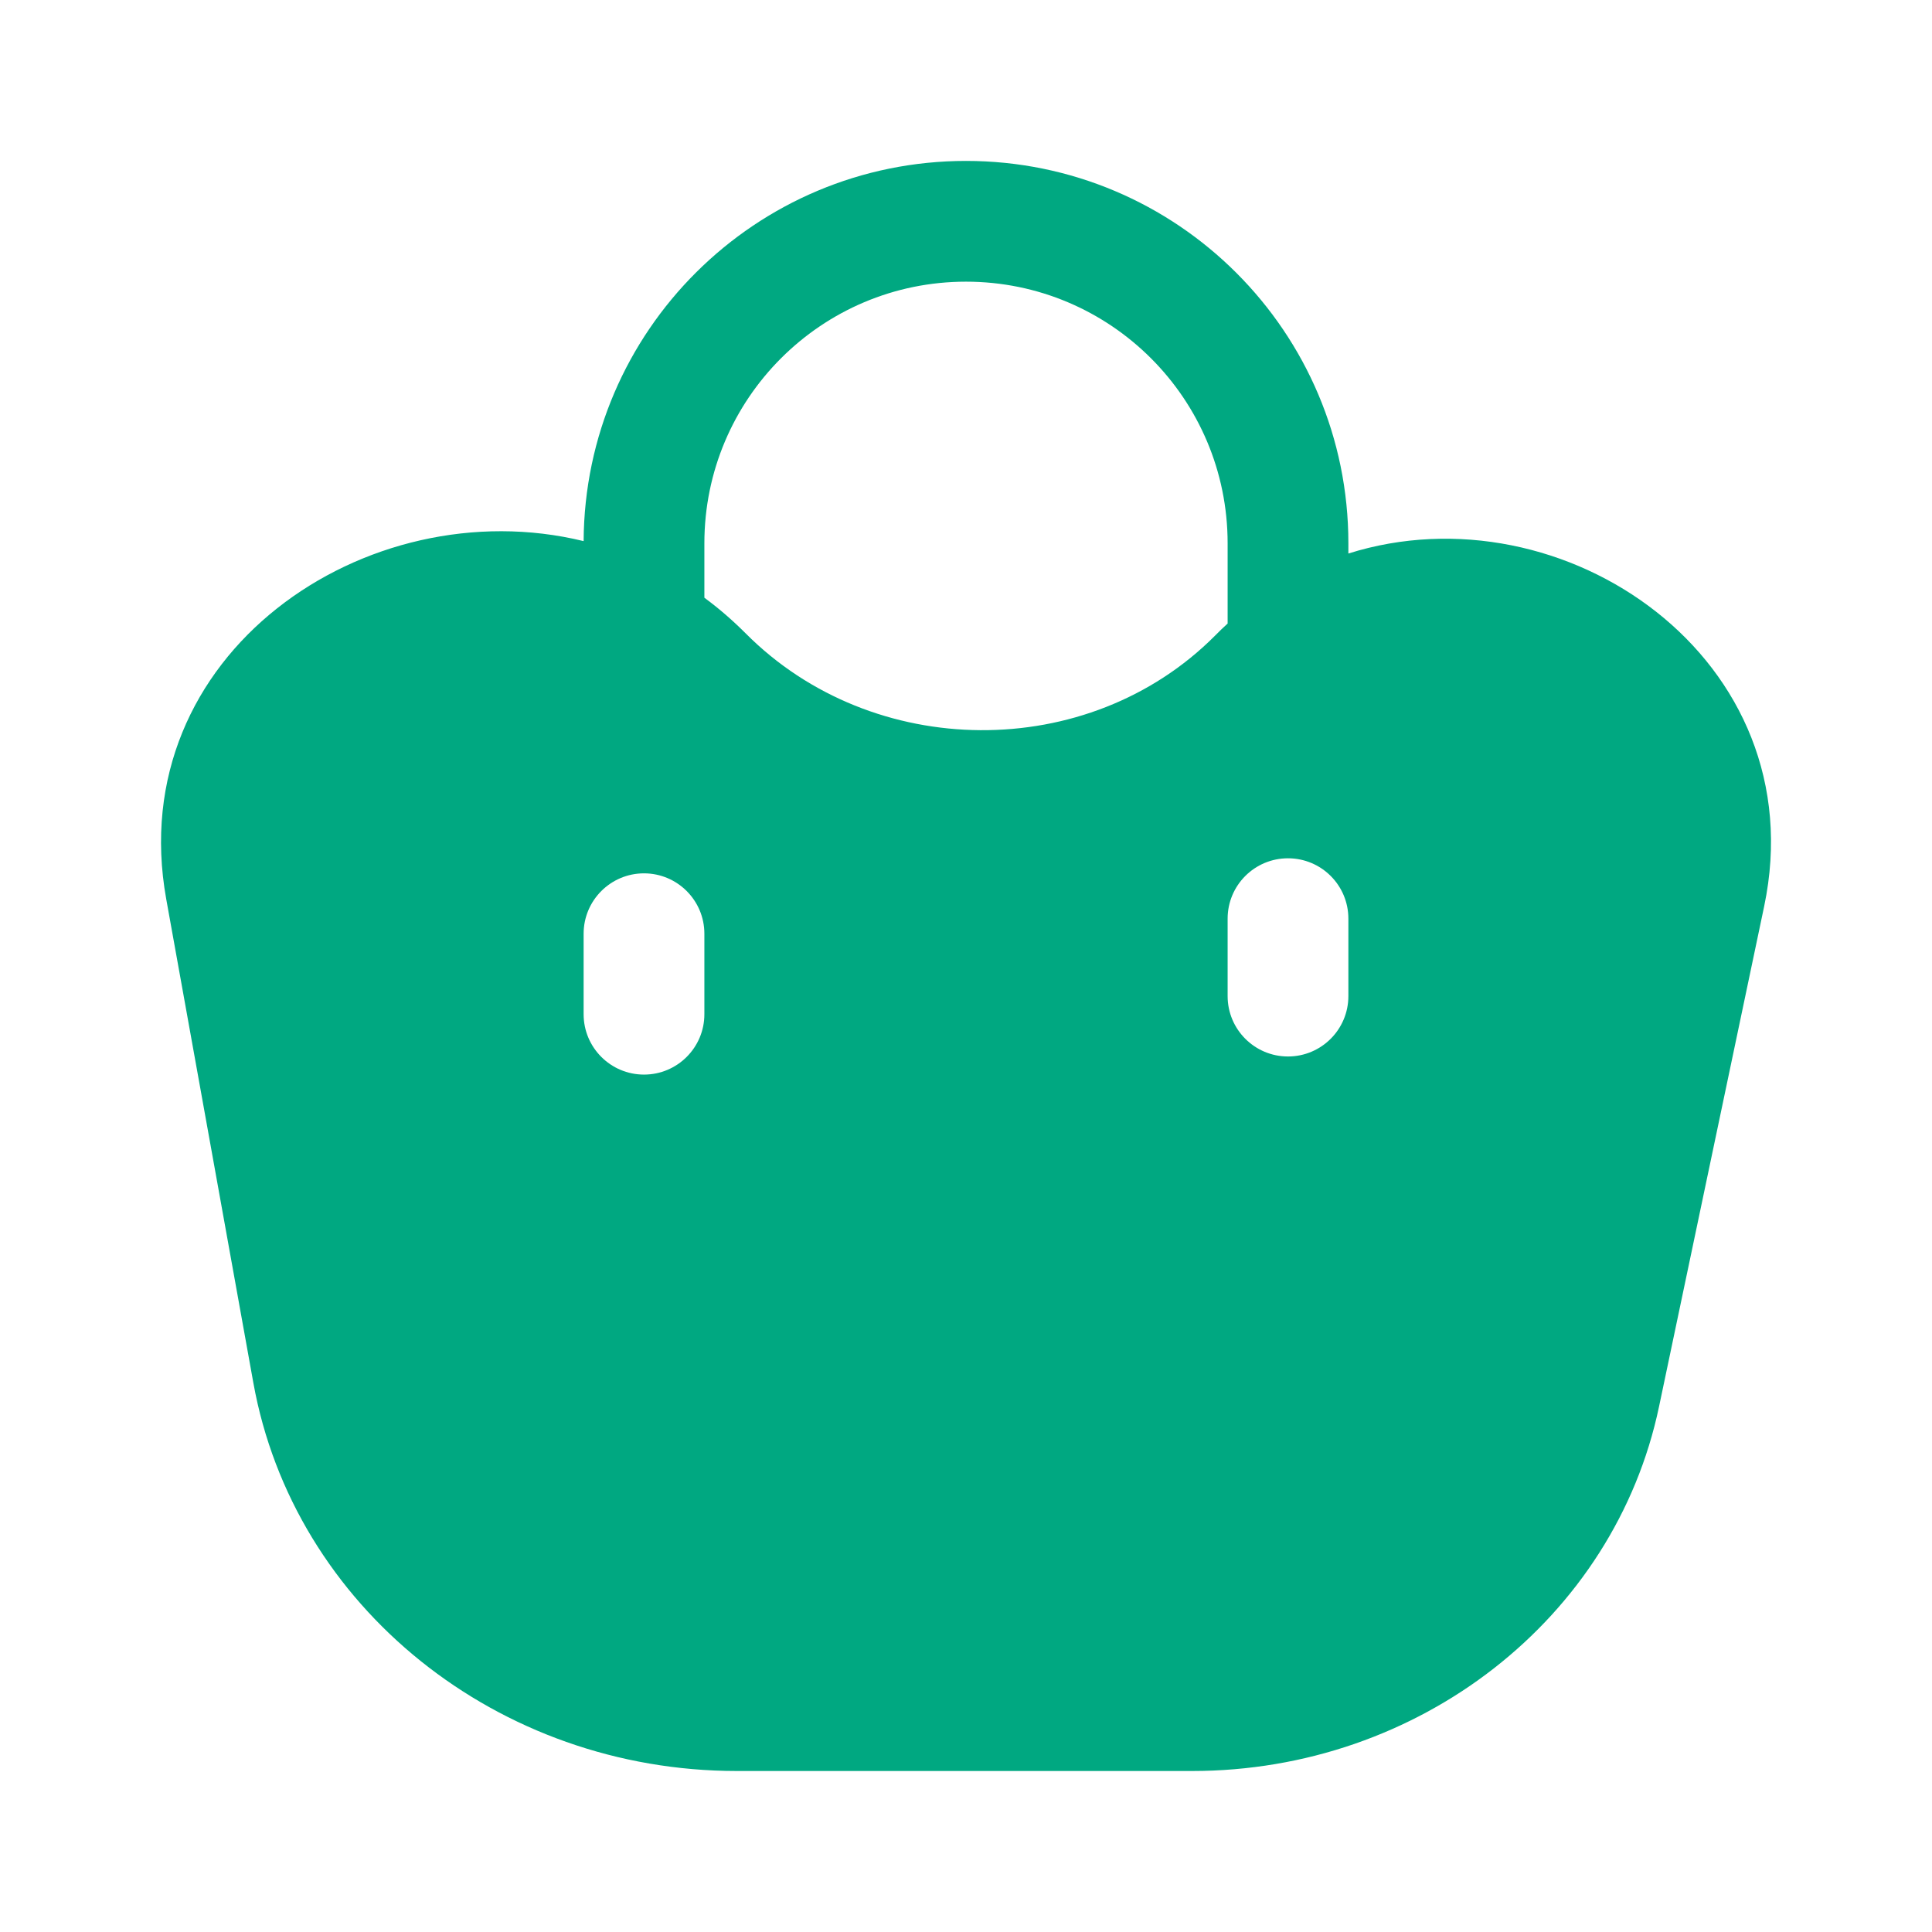
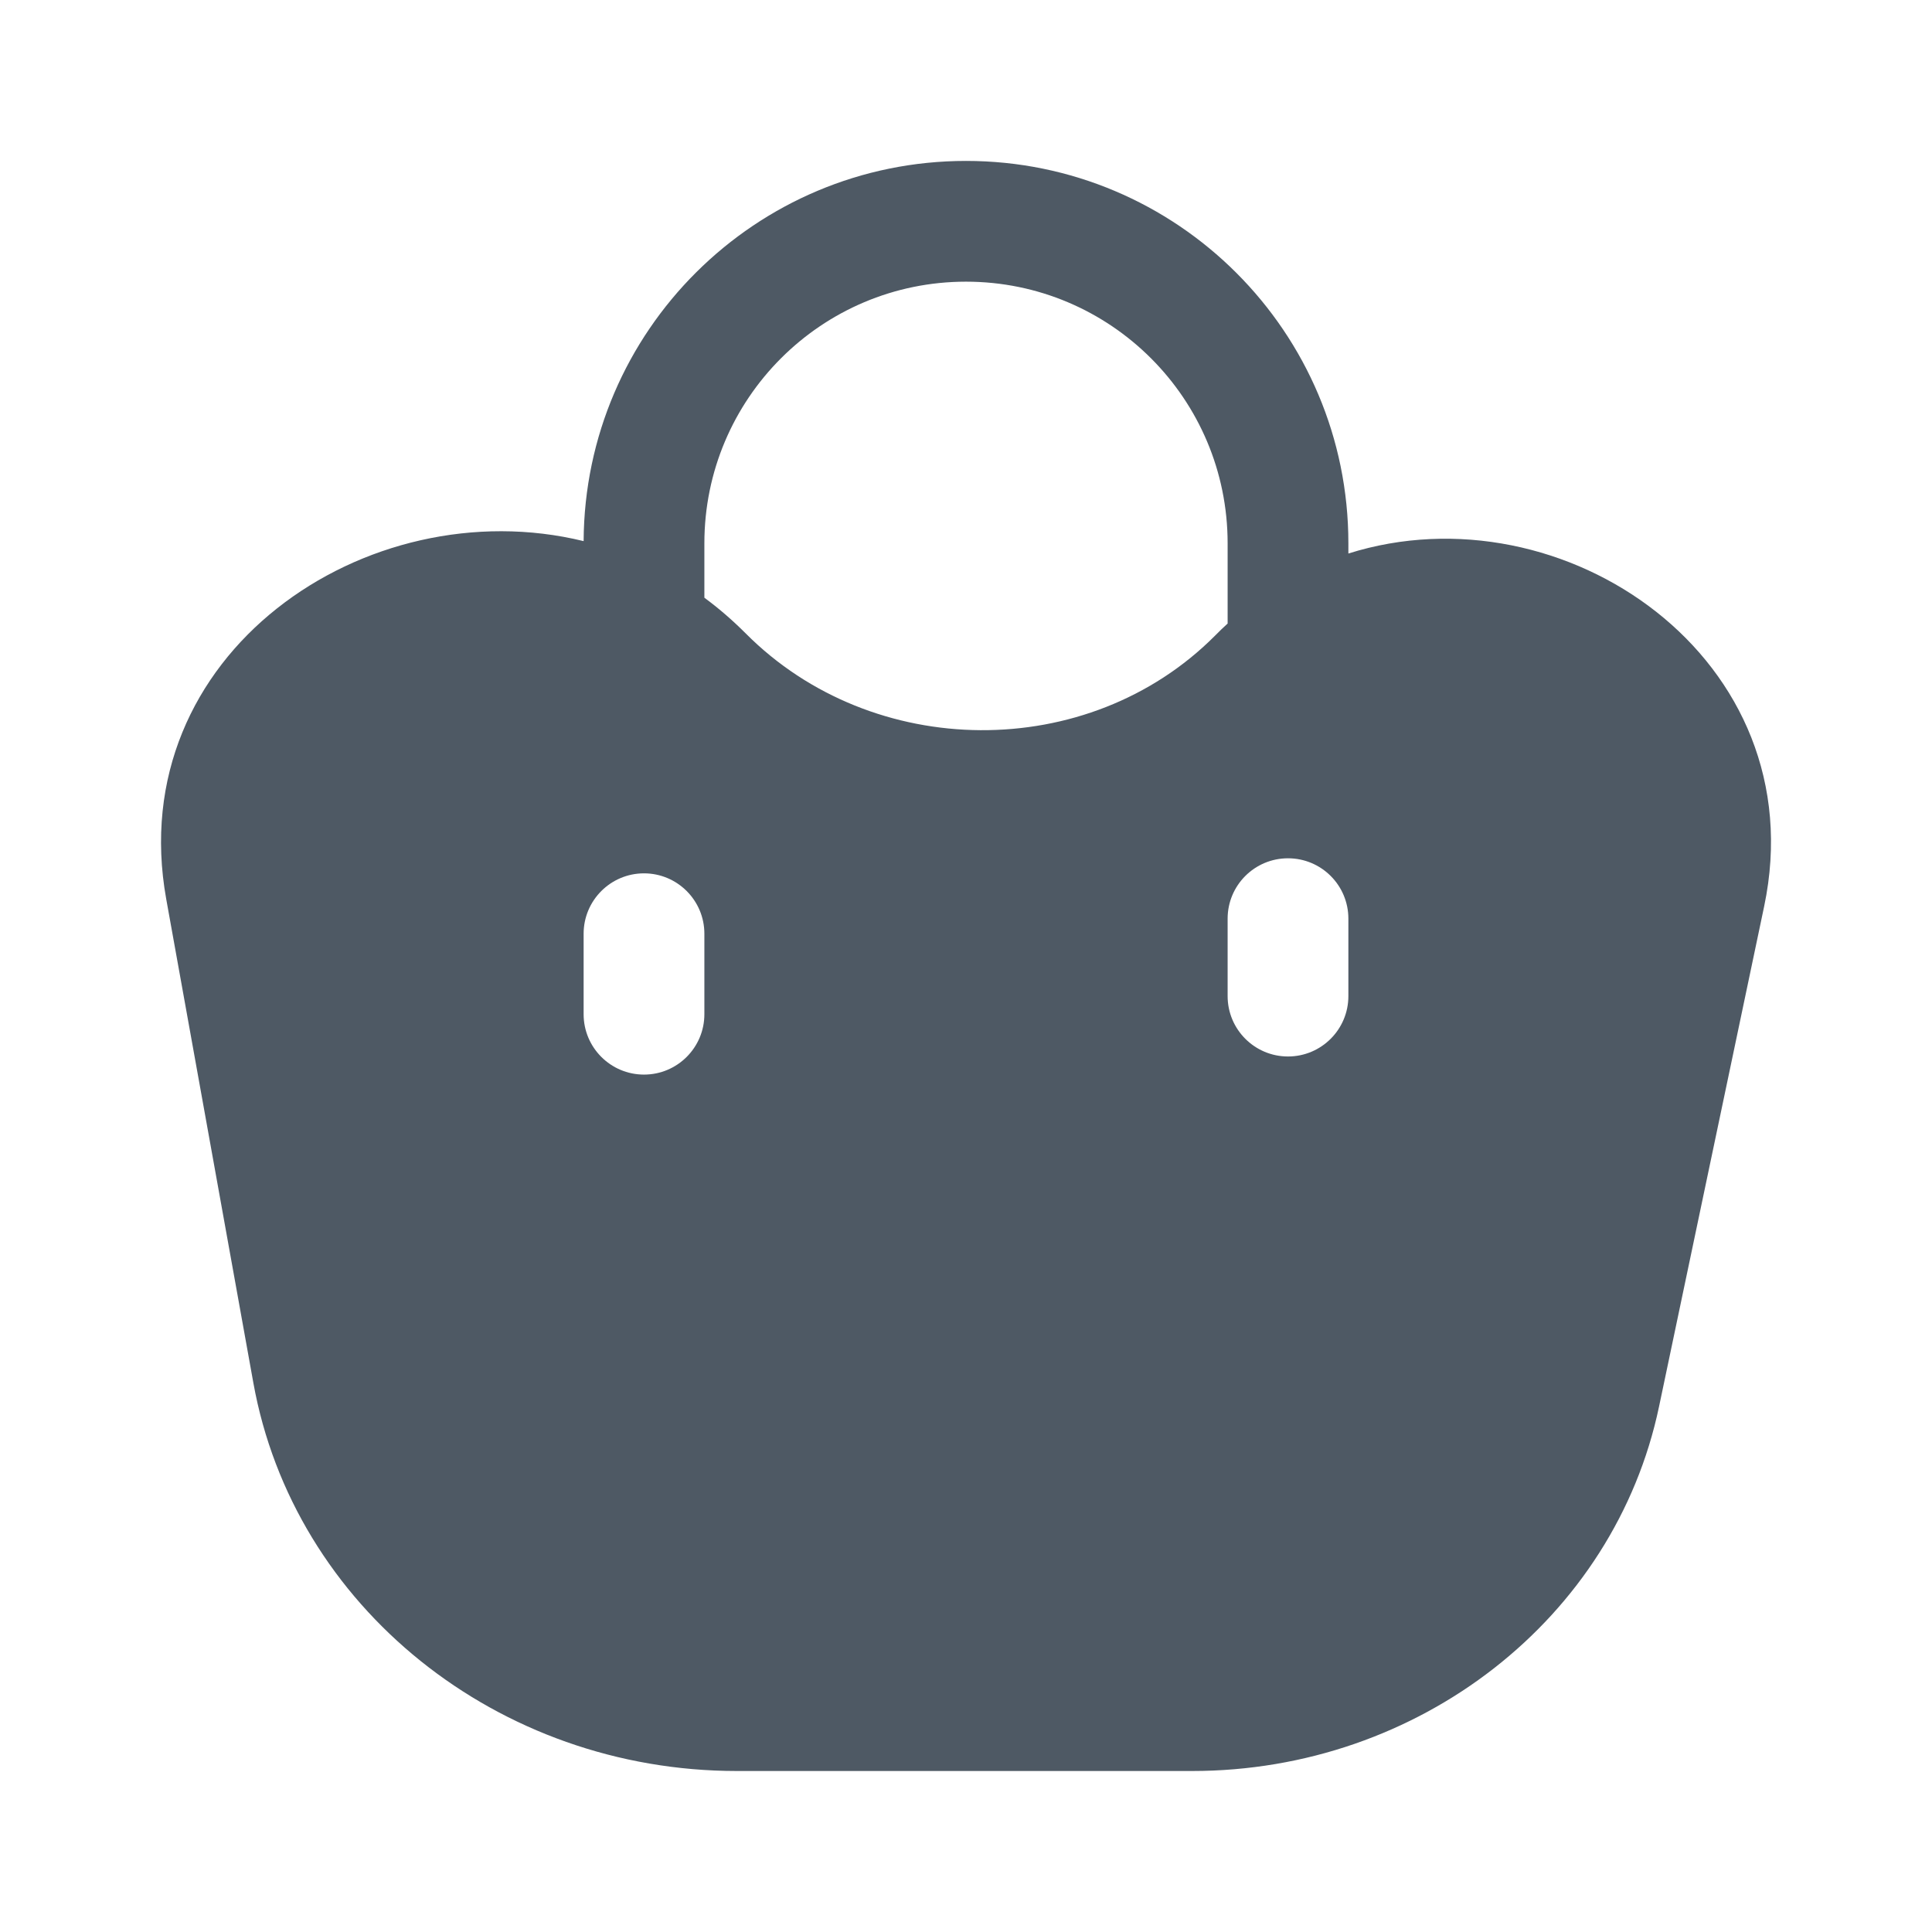
<svg xmlns="http://www.w3.org/2000/svg" width="24" height="24" viewBox="0 0 24 24" fill="none">
-   <path fill-rule="evenodd" clip-rule="evenodd" d="M8.75 7.425C8.928 7.556 9.099 7.704 9.264 7.869C10.84 9.453 13.517 9.48 15.094 7.896C15.145 7.844 15.197 7.794 15.25 7.746V6.749C15.25 4.954 13.795 3.499 12 3.499C10.205 3.499 8.75 4.954 8.75 6.749V7.425ZM16.75 6.876C19.422 6.033 22.559 8.192 21.915 11.259L20.609 17.474C20.056 20.105 17.629 22 14.809 22H9.154C6.185 22 3.648 19.963 3.147 17.177L2.065 11.169C1.517 8.127 4.555 6.063 7.25 6.722C7.264 4.111 9.386 1.999 12 1.999C14.623 1.999 16.75 4.125 16.75 6.749V6.876ZM15.25 12.374C15.25 12.788 15.586 13.124 16 13.124C16.414 13.124 16.75 12.788 16.75 12.374V11.412C16.75 10.997 16.414 10.662 16 10.662C15.586 10.662 15.25 10.997 15.25 11.412V12.374ZM8 13.349C7.586 13.349 7.25 13.013 7.25 12.599V11.599C7.25 11.185 7.586 10.849 8 10.849C8.414 10.849 8.75 11.185 8.75 11.599V12.599C8.75 13.013 8.414 13.349 8 13.349Z" fill="#00A881" />
+   <path fill-rule="evenodd" clip-rule="evenodd" d="M8.75 7.425C8.928 7.556 9.099 7.704 9.264 7.869C10.84 9.453 13.517 9.48 15.094 7.896C15.145 7.844 15.197 7.794 15.25 7.746V6.749C15.25 4.954 13.795 3.499 12 3.499C10.205 3.499 8.75 4.954 8.75 6.749V7.425ZM16.75 6.876C19.422 6.033 22.559 8.192 21.915 11.259L20.609 17.474C20.056 20.105 17.629 22 14.809 22H9.154C6.185 22 3.648 19.963 3.147 17.177L2.065 11.169C1.517 8.127 4.555 6.063 7.25 6.722C7.264 4.111 9.386 1.999 12 1.999C14.623 1.999 16.75 4.125 16.75 6.749V6.876ZM15.25 12.374C15.25 12.788 15.586 13.124 16 13.124C16.414 13.124 16.75 12.788 16.75 12.374V11.412C16.75 10.997 16.414 10.662 16 10.662C15.586 10.662 15.25 10.997 15.25 11.412V12.374ZM8 13.349C7.586 13.349 7.25 13.013 7.25 12.599V11.599C7.25 11.185 7.586 10.849 8 10.849C8.414 10.849 8.75 11.185 8.75 11.599V12.599C8.75 13.013 8.414 13.349 8 13.349Z" fill="#4E5964" />
</svg>
